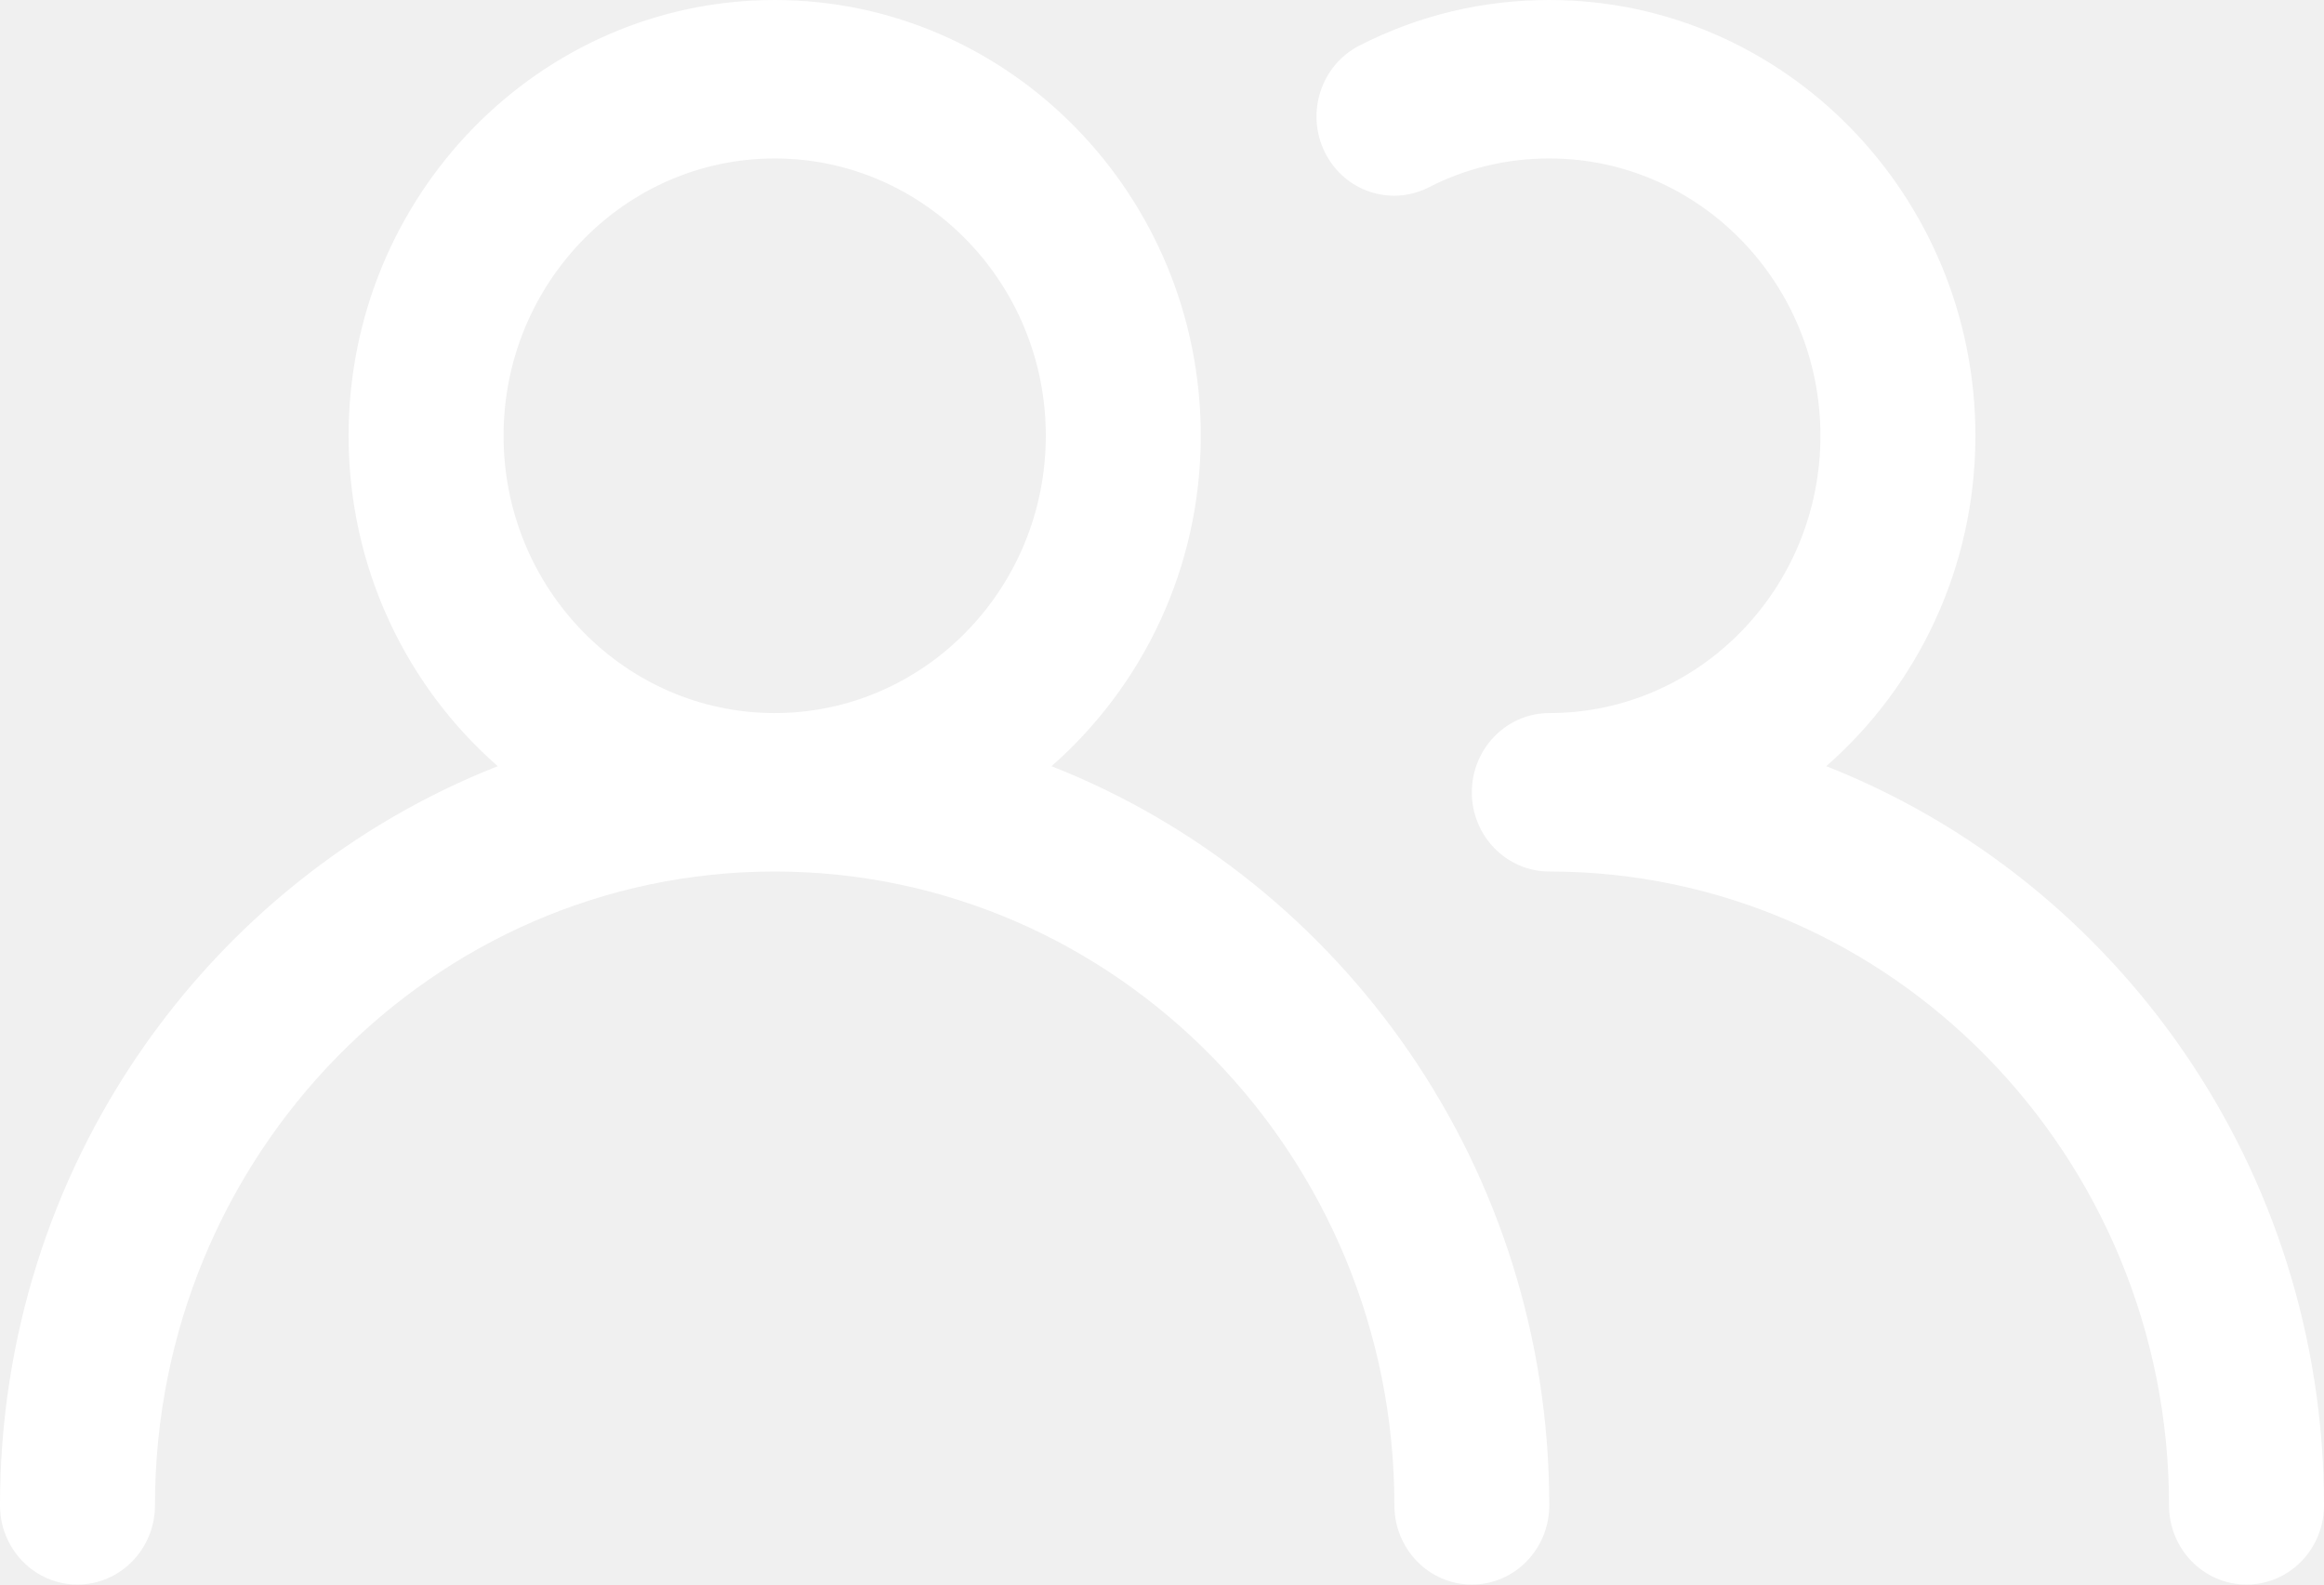
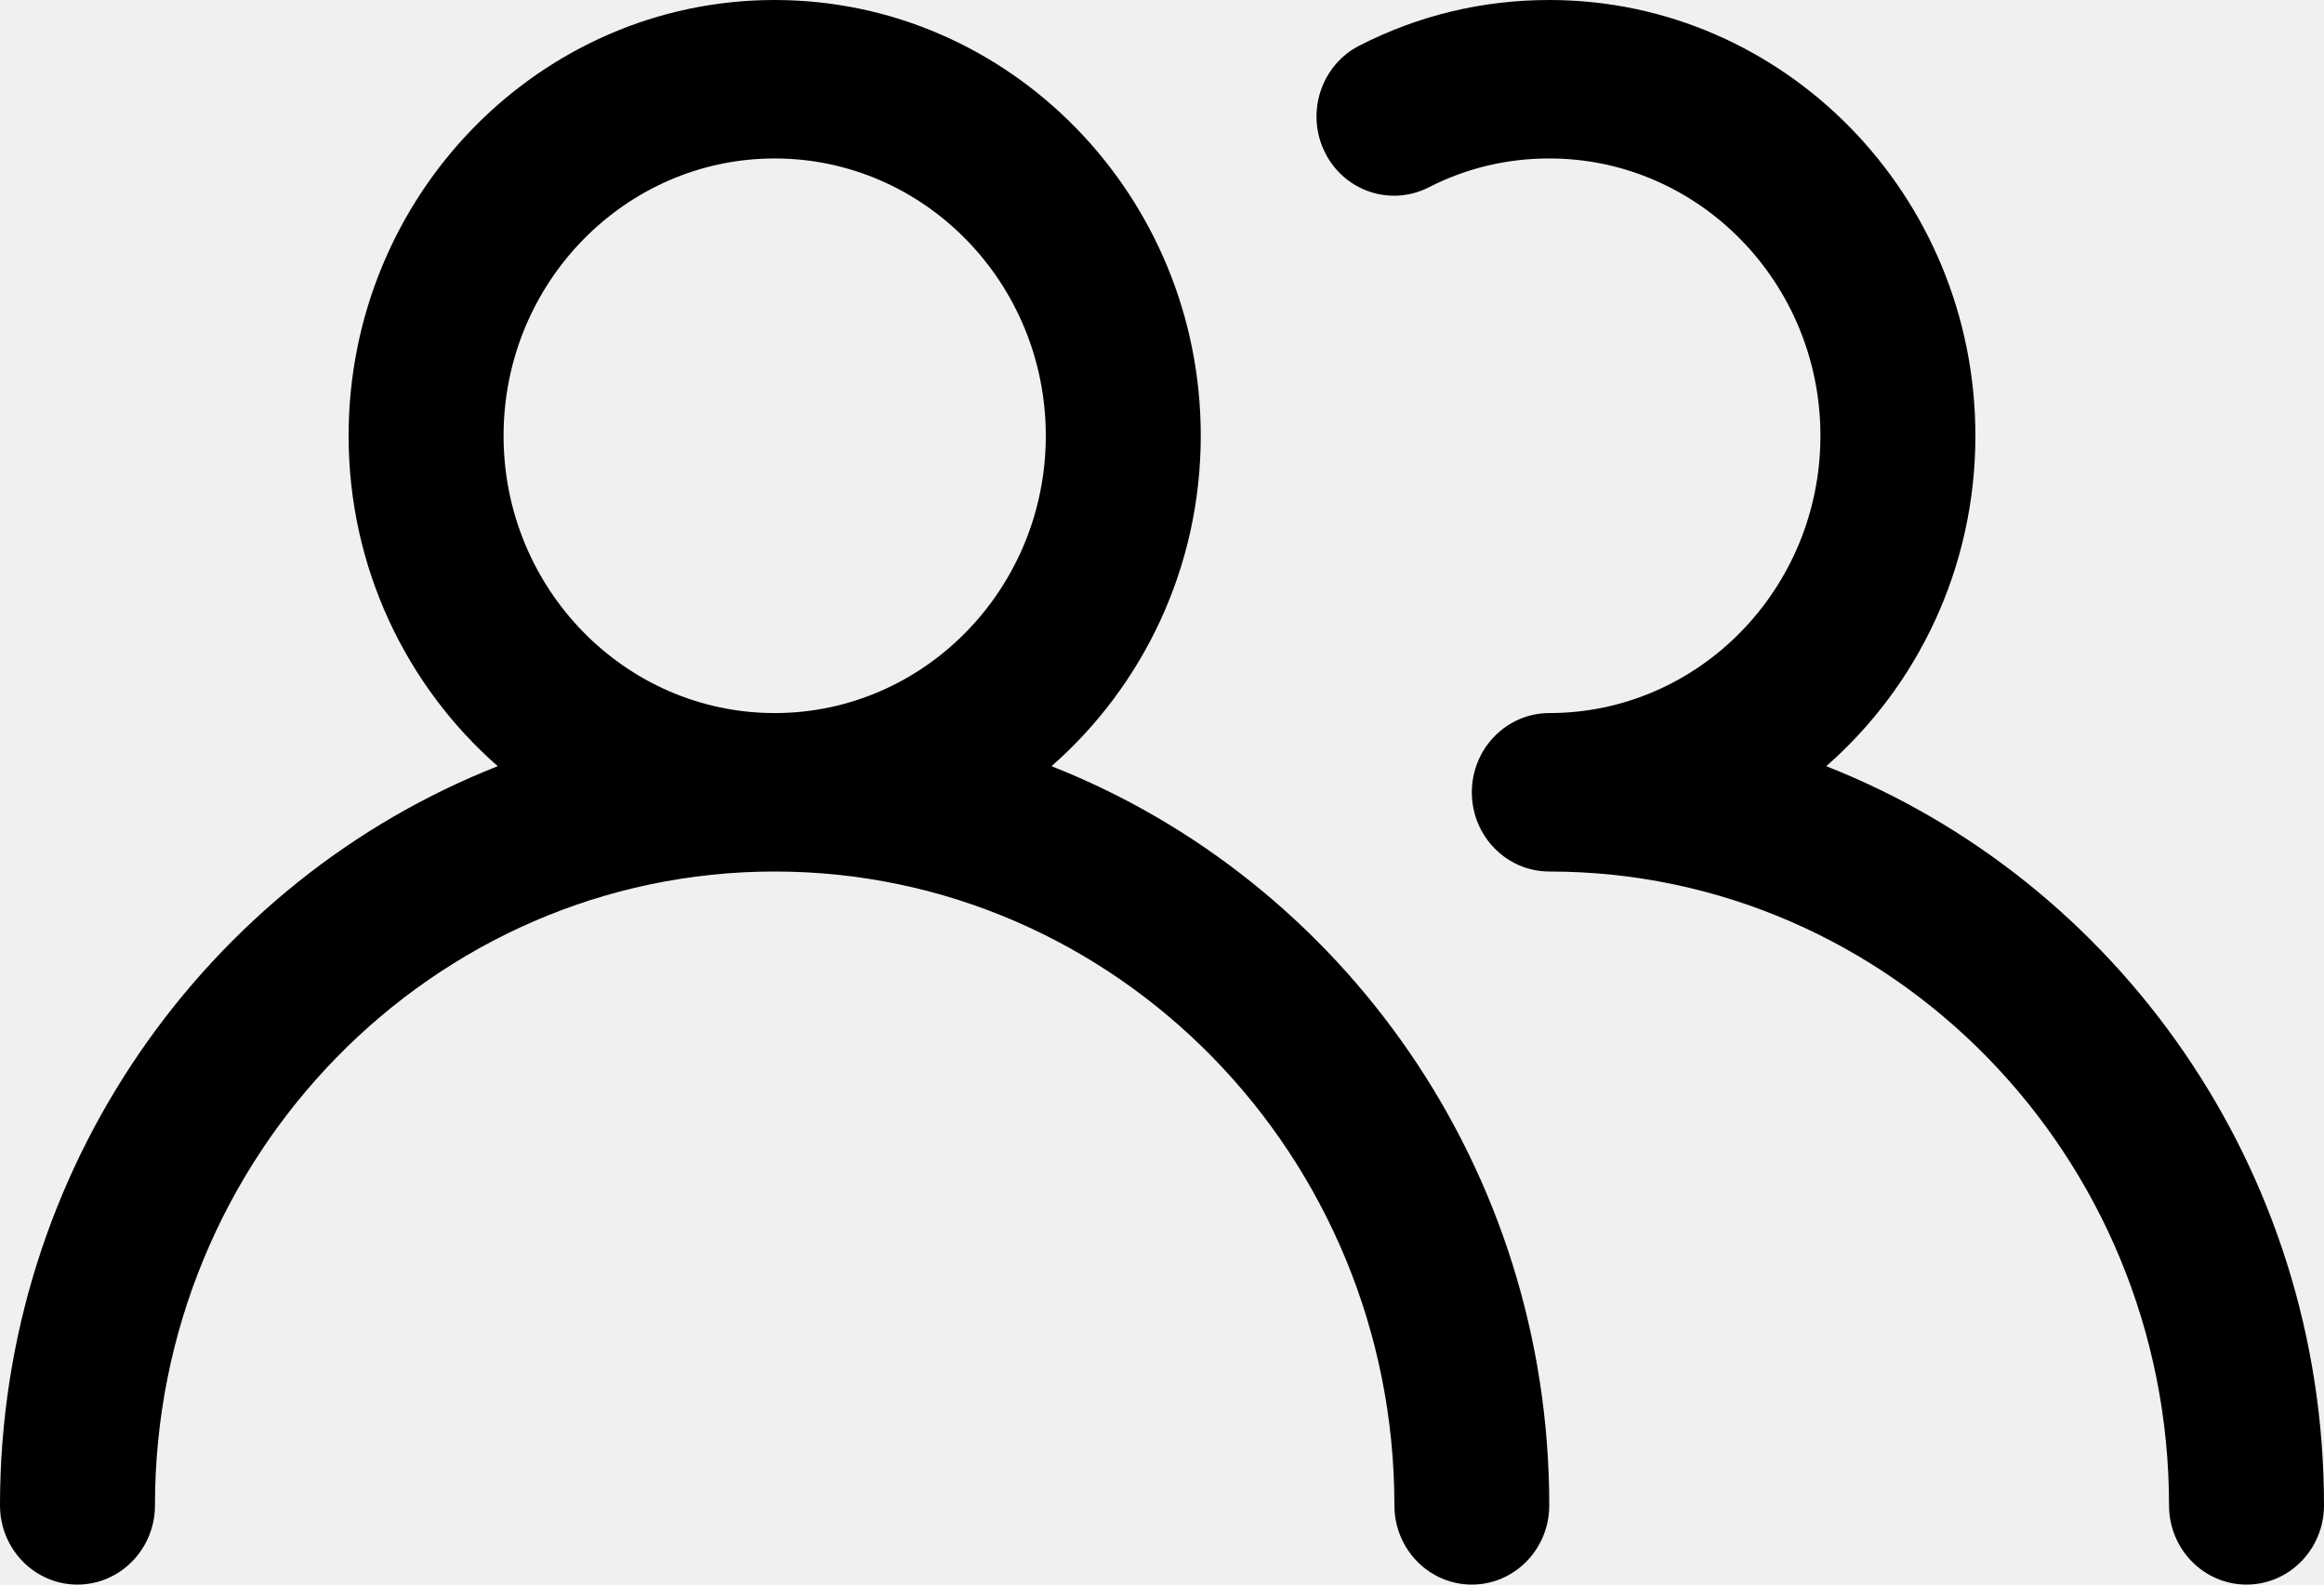
<svg xmlns="http://www.w3.org/2000/svg" width="22" height="15" viewBox="0 0 22 15" fill="none">
-   <path d="M9.954 7.253C10.817 6.496 11.367 5.376 11.367 4.125C11.367 1.851 9.557 0 7.333 0C5.109 0 3.3 1.851 3.3 4.125C3.3 5.376 3.849 6.497 4.712 7.253C1.962 8.335 0 11.059 0 14.25C0 14.664 0.328 15 0.733 15C1.138 15 1.467 14.664 1.467 14.25C1.467 10.941 4.098 8.25 7.333 8.25C10.568 8.25 13.2 10.941 13.2 14.25C13.2 14.664 13.528 15 13.933 15C14.338 15 14.666 14.664 14.666 14.25C14.666 11.059 12.706 8.336 9.954 7.253ZM4.767 4.125C4.767 2.678 5.918 1.5 7.334 1.5C8.749 1.5 9.9 2.677 9.9 4.125C9.9 5.573 8.749 6.75 7.334 6.75C5.918 6.75 4.767 5.573 4.767 4.125ZM22 14.25C22 14.664 21.672 15 21.267 15C20.861 15 20.533 14.664 20.533 14.25C20.533 10.942 17.901 8.25 14.667 8.25C14.262 8.25 13.933 7.915 13.933 7.5C13.933 7.086 14.262 6.75 14.667 6.75C16.082 6.75 17.233 5.573 17.233 4.125C17.233 2.677 16.082 1.5 14.667 1.5C14.264 1.5 13.879 1.592 13.524 1.774C13.161 1.958 12.722 1.809 12.54 1.438C12.359 1.068 12.506 0.617 12.868 0.432C13.429 0.145 14.034 0 14.667 0C16.89 0 18.7 1.851 18.7 4.125C18.7 5.376 18.151 6.497 17.288 7.253C20.038 8.335 22 11.059 22 14.25L22 14.25Z" fill="white" />
+   <path d="M9.954 7.253C10.817 6.496 11.367 5.376 11.367 4.125C11.367 1.851 9.557 0 7.333 0C5.109 0 3.3 1.851 3.3 4.125C3.3 5.376 3.849 6.497 4.712 7.253C1.962 8.335 0 11.059 0 14.25C0 14.664 0.328 15 0.733 15C1.138 15 1.467 14.664 1.467 14.25C1.467 10.941 4.098 8.25 7.333 8.25C10.568 8.25 13.2 10.941 13.2 14.25C13.2 14.664 13.528 15 13.933 15C14.338 15 14.666 14.664 14.666 14.25C14.666 11.059 12.706 8.336 9.954 7.253ZM4.767 4.125C4.767 2.678 5.918 1.5 7.334 1.5C8.749 1.5 9.9 2.677 9.9 4.125C9.9 5.573 8.749 6.75 7.334 6.75C5.918 6.75 4.767 5.573 4.767 4.125ZM22 14.25C22 14.664 21.672 15 21.267 15C20.861 15 20.533 14.664 20.533 14.25C20.533 10.942 17.901 8.25 14.667 8.25C14.262 8.25 13.933 7.915 13.933 7.5C13.933 7.086 14.262 6.75 14.667 6.75C16.082 6.75 17.233 5.573 17.233 4.125C17.233 2.677 16.082 1.5 14.667 1.5C14.264 1.5 13.879 1.592 13.524 1.774C13.161 1.958 12.722 1.809 12.54 1.438C12.359 1.068 12.506 0.617 12.868 0.432C13.429 0.145 14.034 0 14.667 0C16.89 0 18.7 1.851 18.7 4.125C18.7 5.376 18.151 6.497 17.288 7.253C20.038 8.335 22 11.059 22 14.25L22 14.25Z" fill="currentColor" />
</svg>
